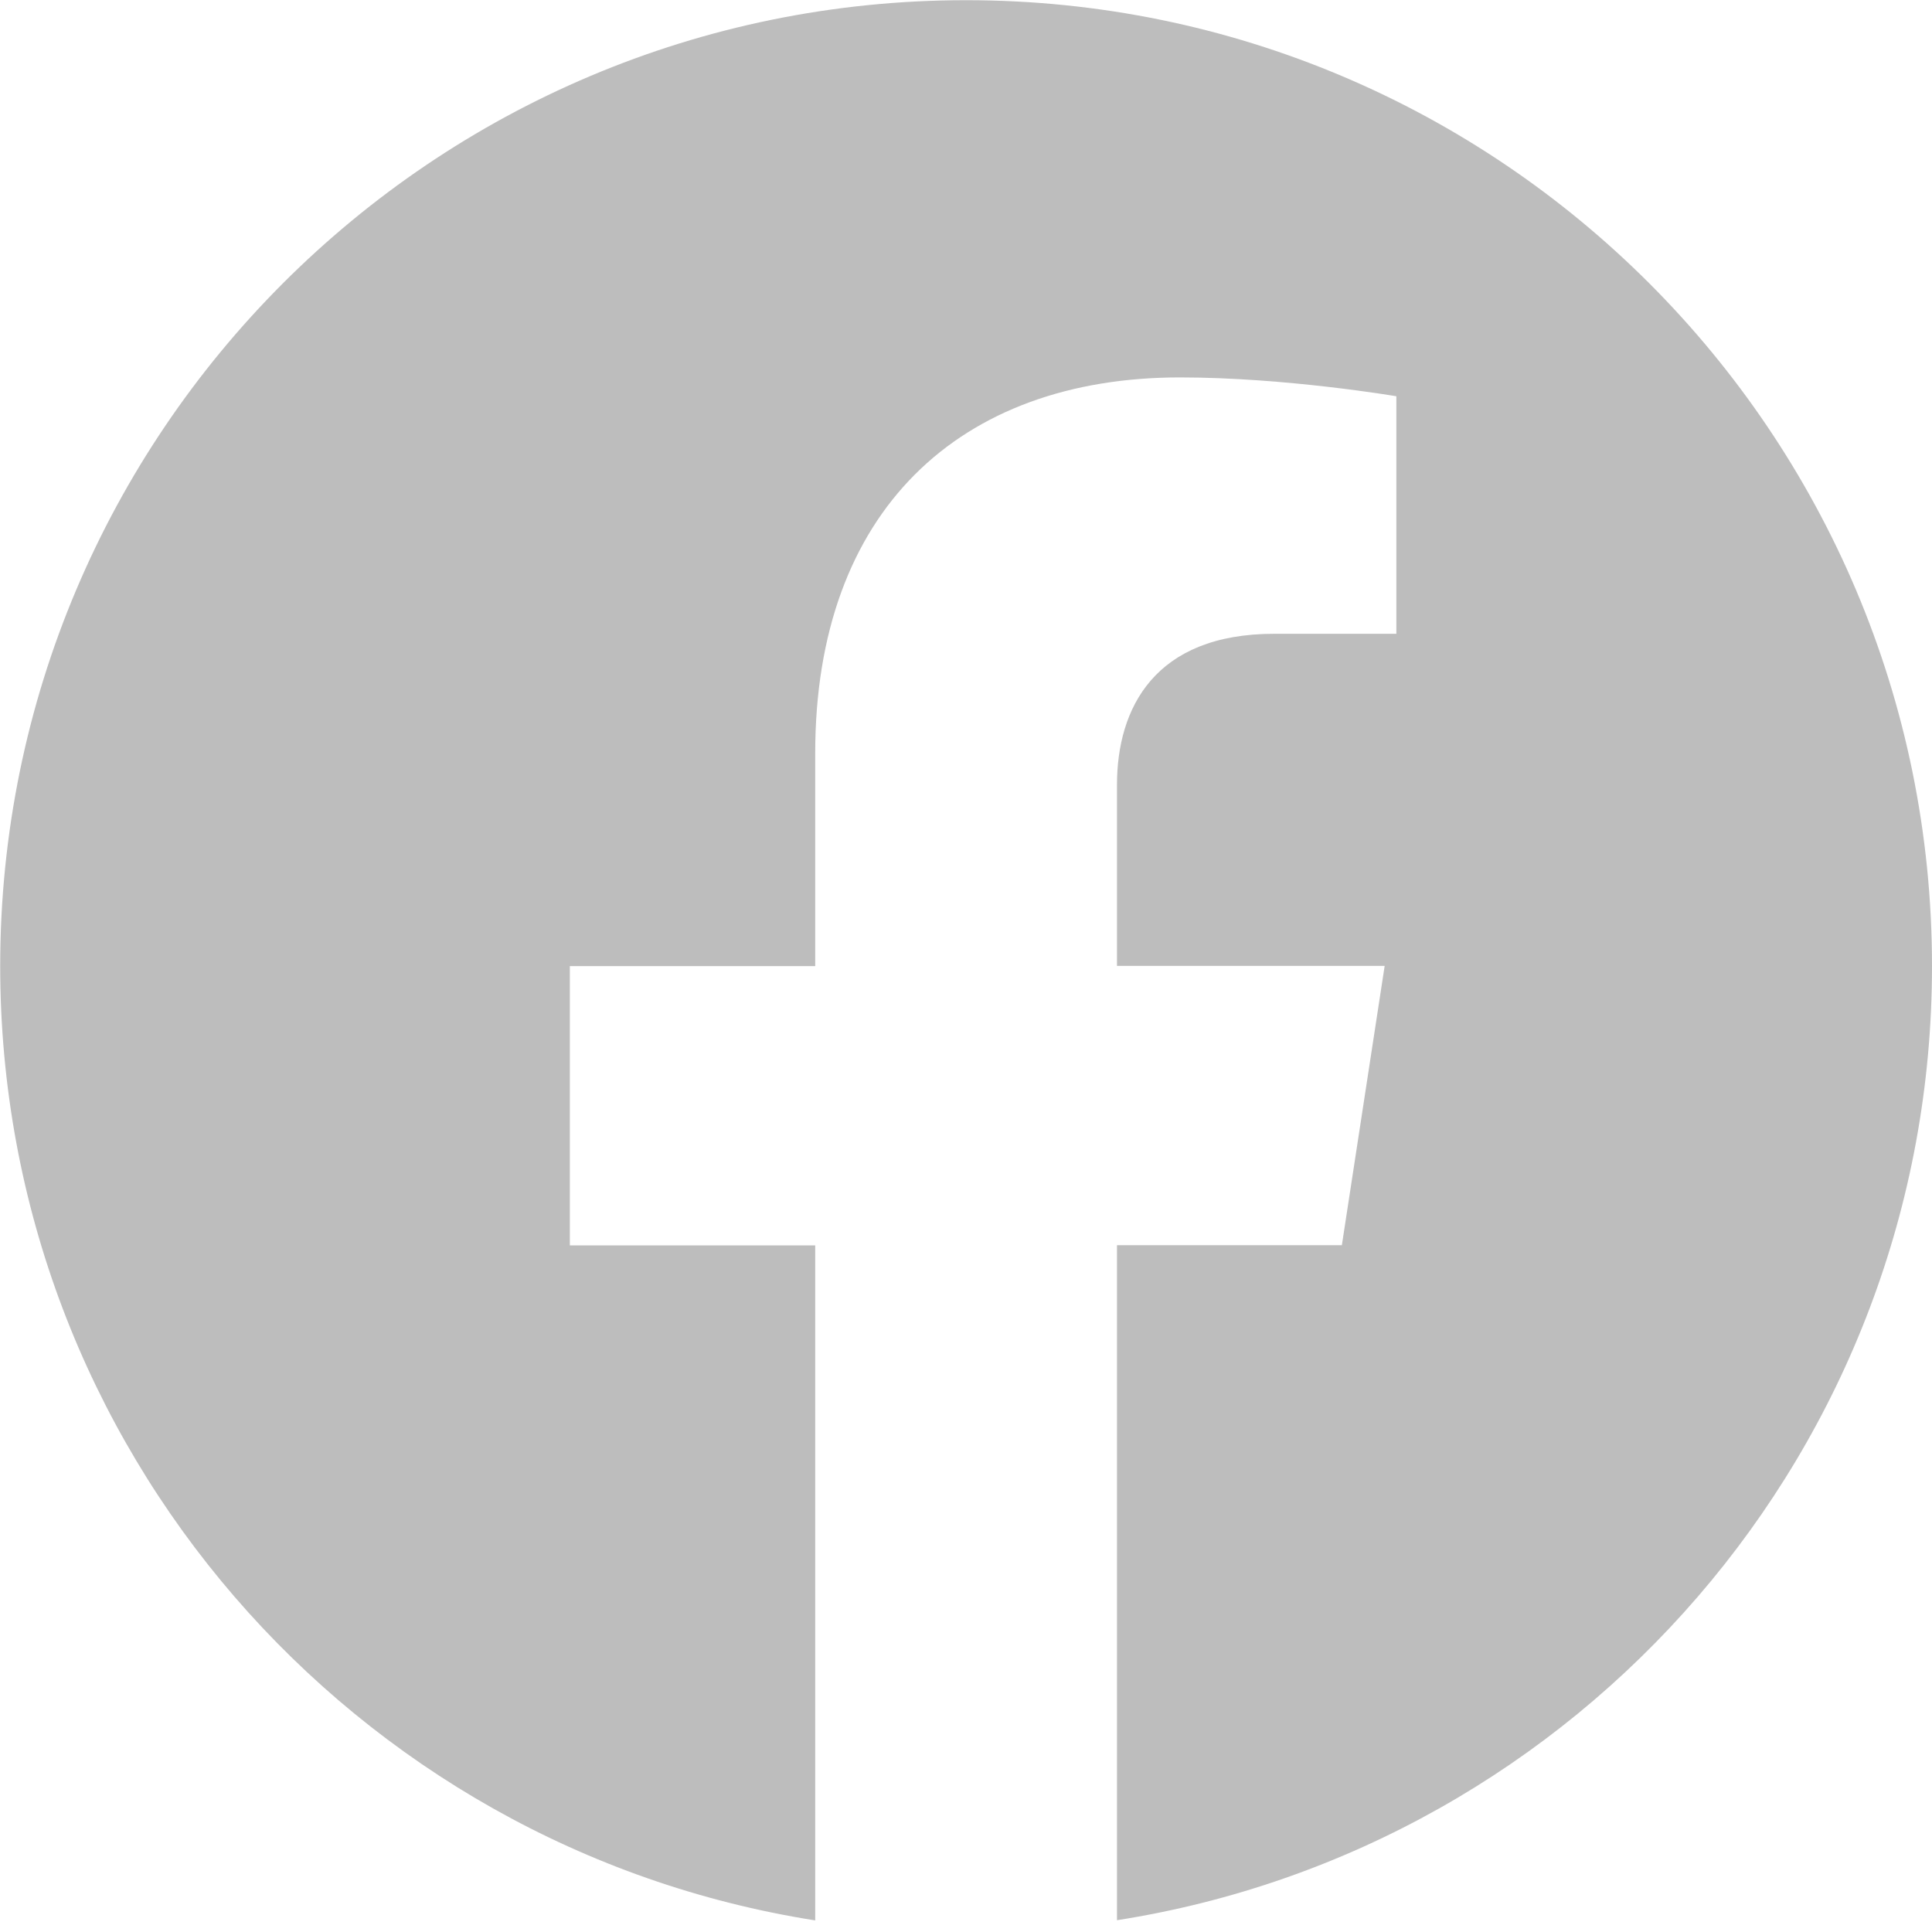
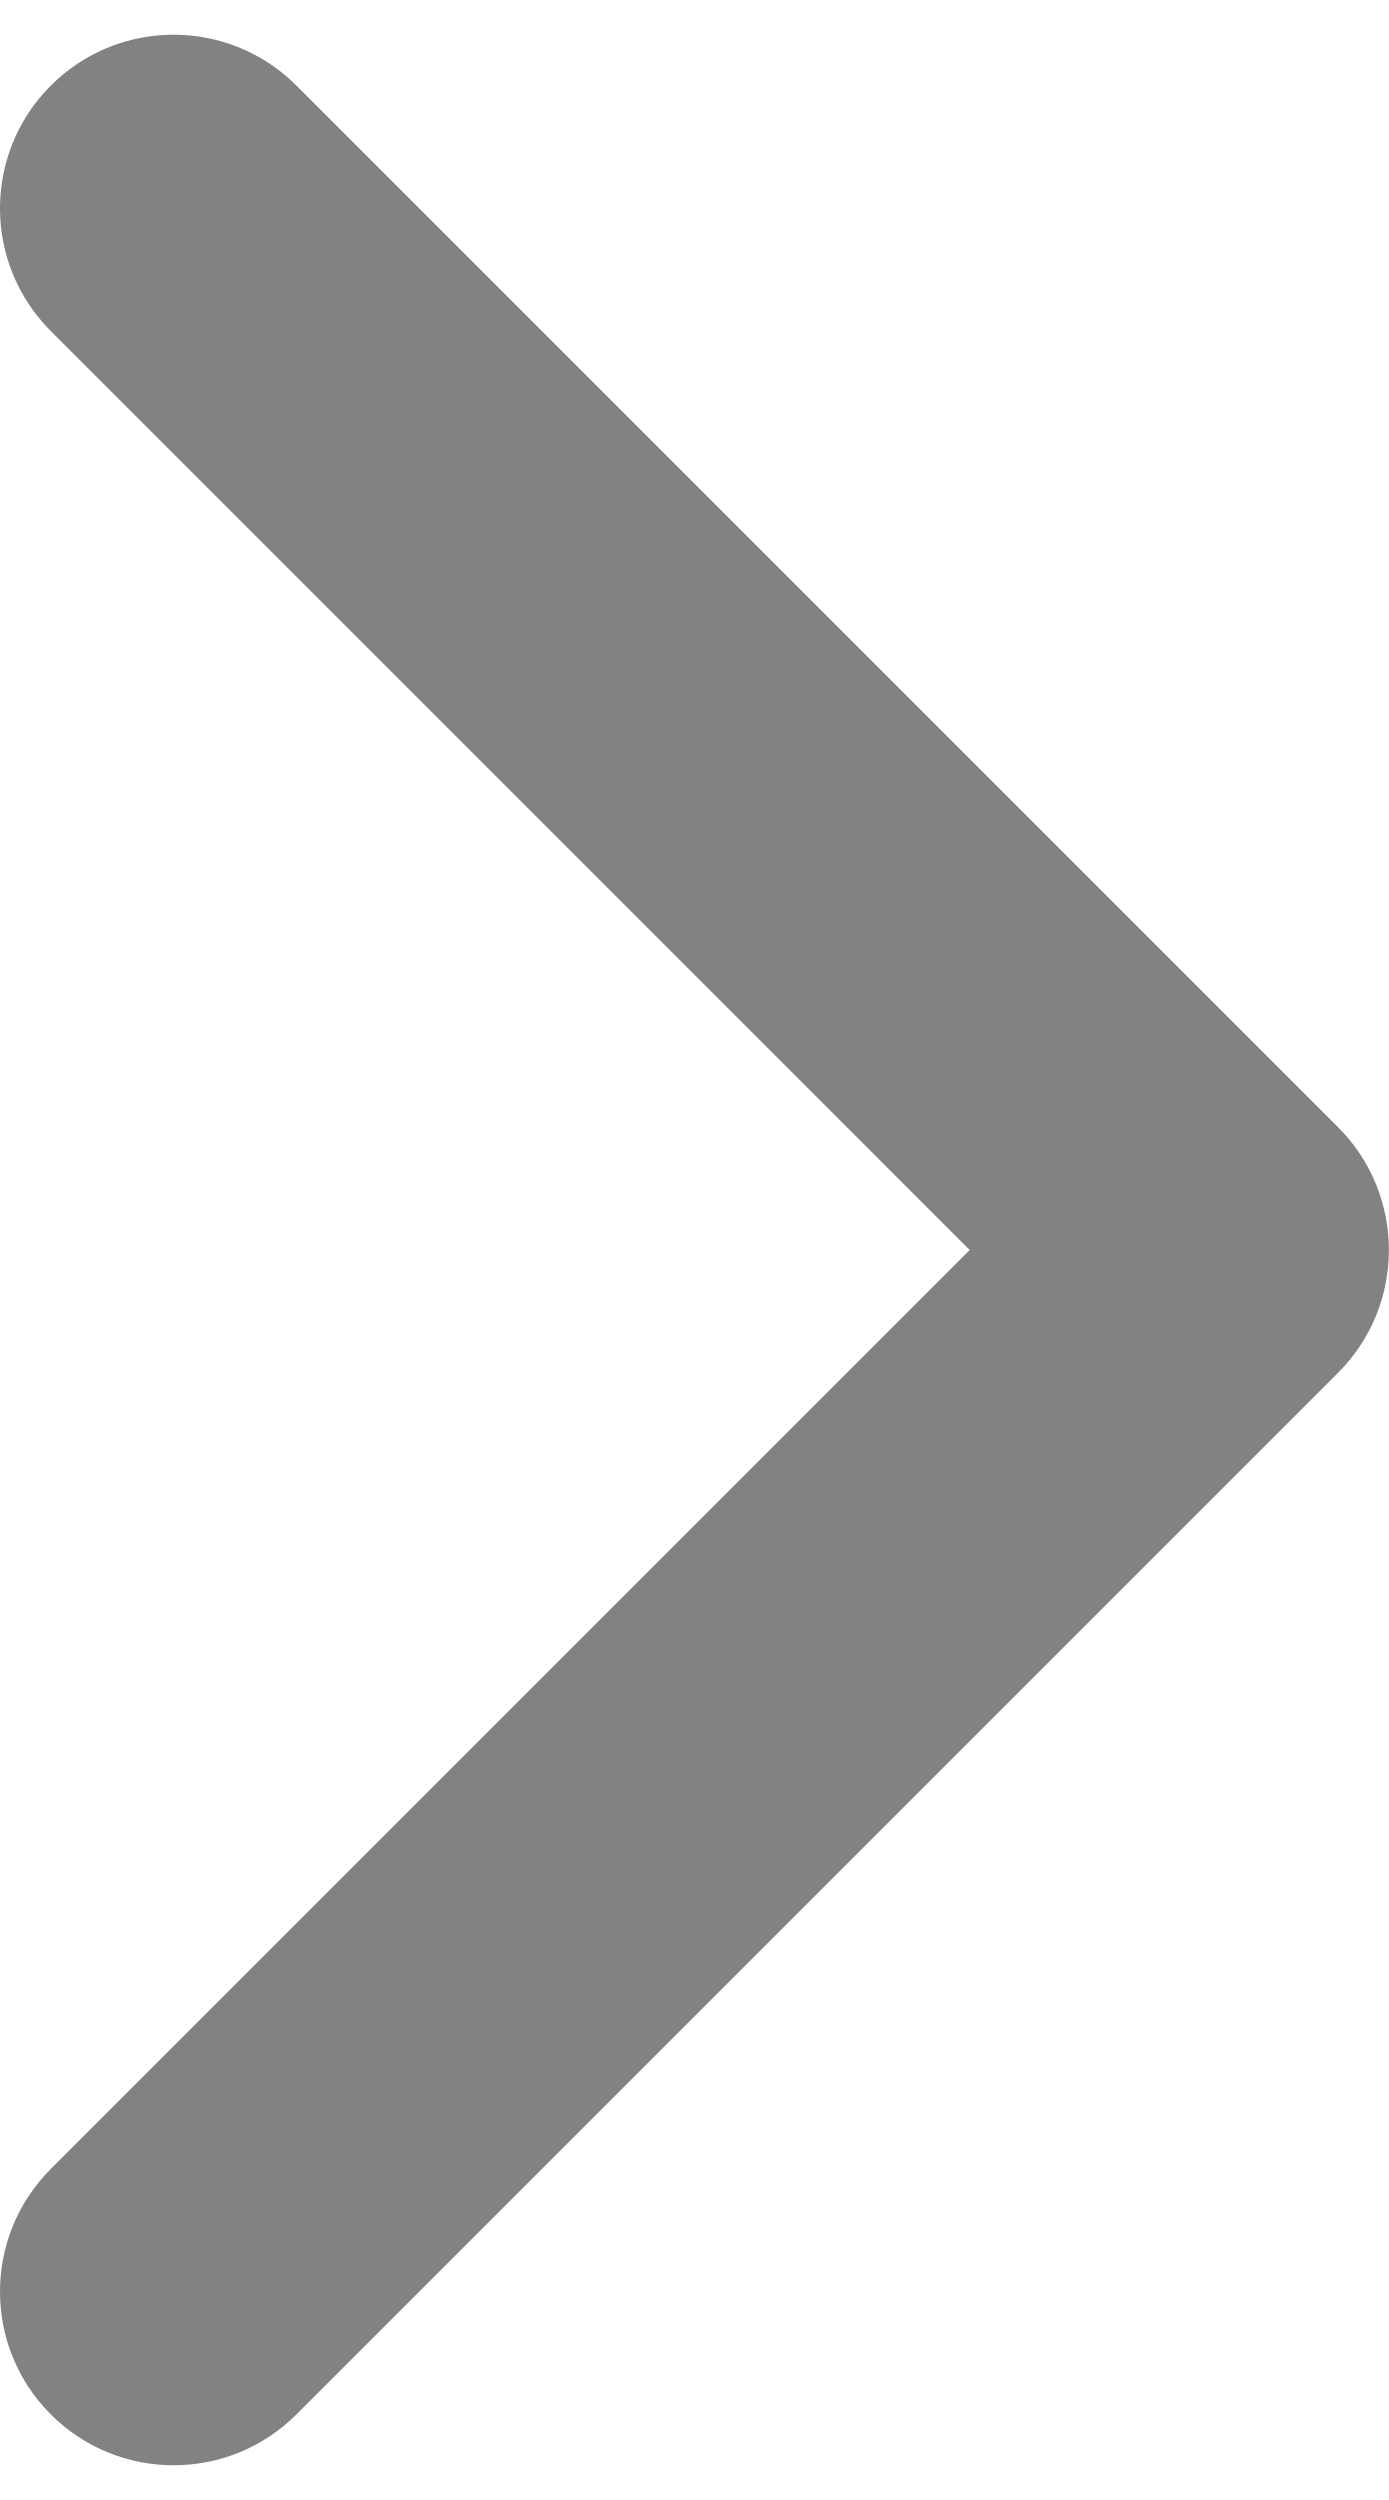
- <svg xmlns="http://www.w3.org/2000/svg" width="20" height="20" fill="none">
-   <path d="M10.001.002C4.479.002.002 4.479.002 10.001c0 4.99 3.656 9.126 8.437 9.879v-6.988h-2.54v-2.891h2.54V7.798c0-2.508 1.493-3.891 3.776-3.891 1.094 0 2.24.195 2.24.195v2.459h-1.264c-1.24 0-1.628.772-1.628 1.563v1.875h2.771l-.443 2.891h-2.328v6.988C16.344 19.129 20 14.992 20 10.001 20 4.479 15.523.002 10.001.002z" fill="#BDBDBD" />
+ <svg xmlns="http://www.w3.org/2000/svg" width="10" height="18" viewBox="0 0 10 18" fill="none">
+   <path fill-rule="evenodd" clip-rule="evenodd" d="M0.366 0.616C0.854 0.128 1.646 0.128 2.134 0.616L9.634 8.116C10.122 8.604 10.122 9.396 9.634 9.884L2.134 17.384C1.646 17.872 0.854 17.872 0.366 17.384C-0.122 16.896 -0.122 16.104 0.366 15.616L6.982 9L0.366 2.384C-0.122 1.896 -0.122 1.104 0.366 0.616Z" fill="#828282" />
</svg>
